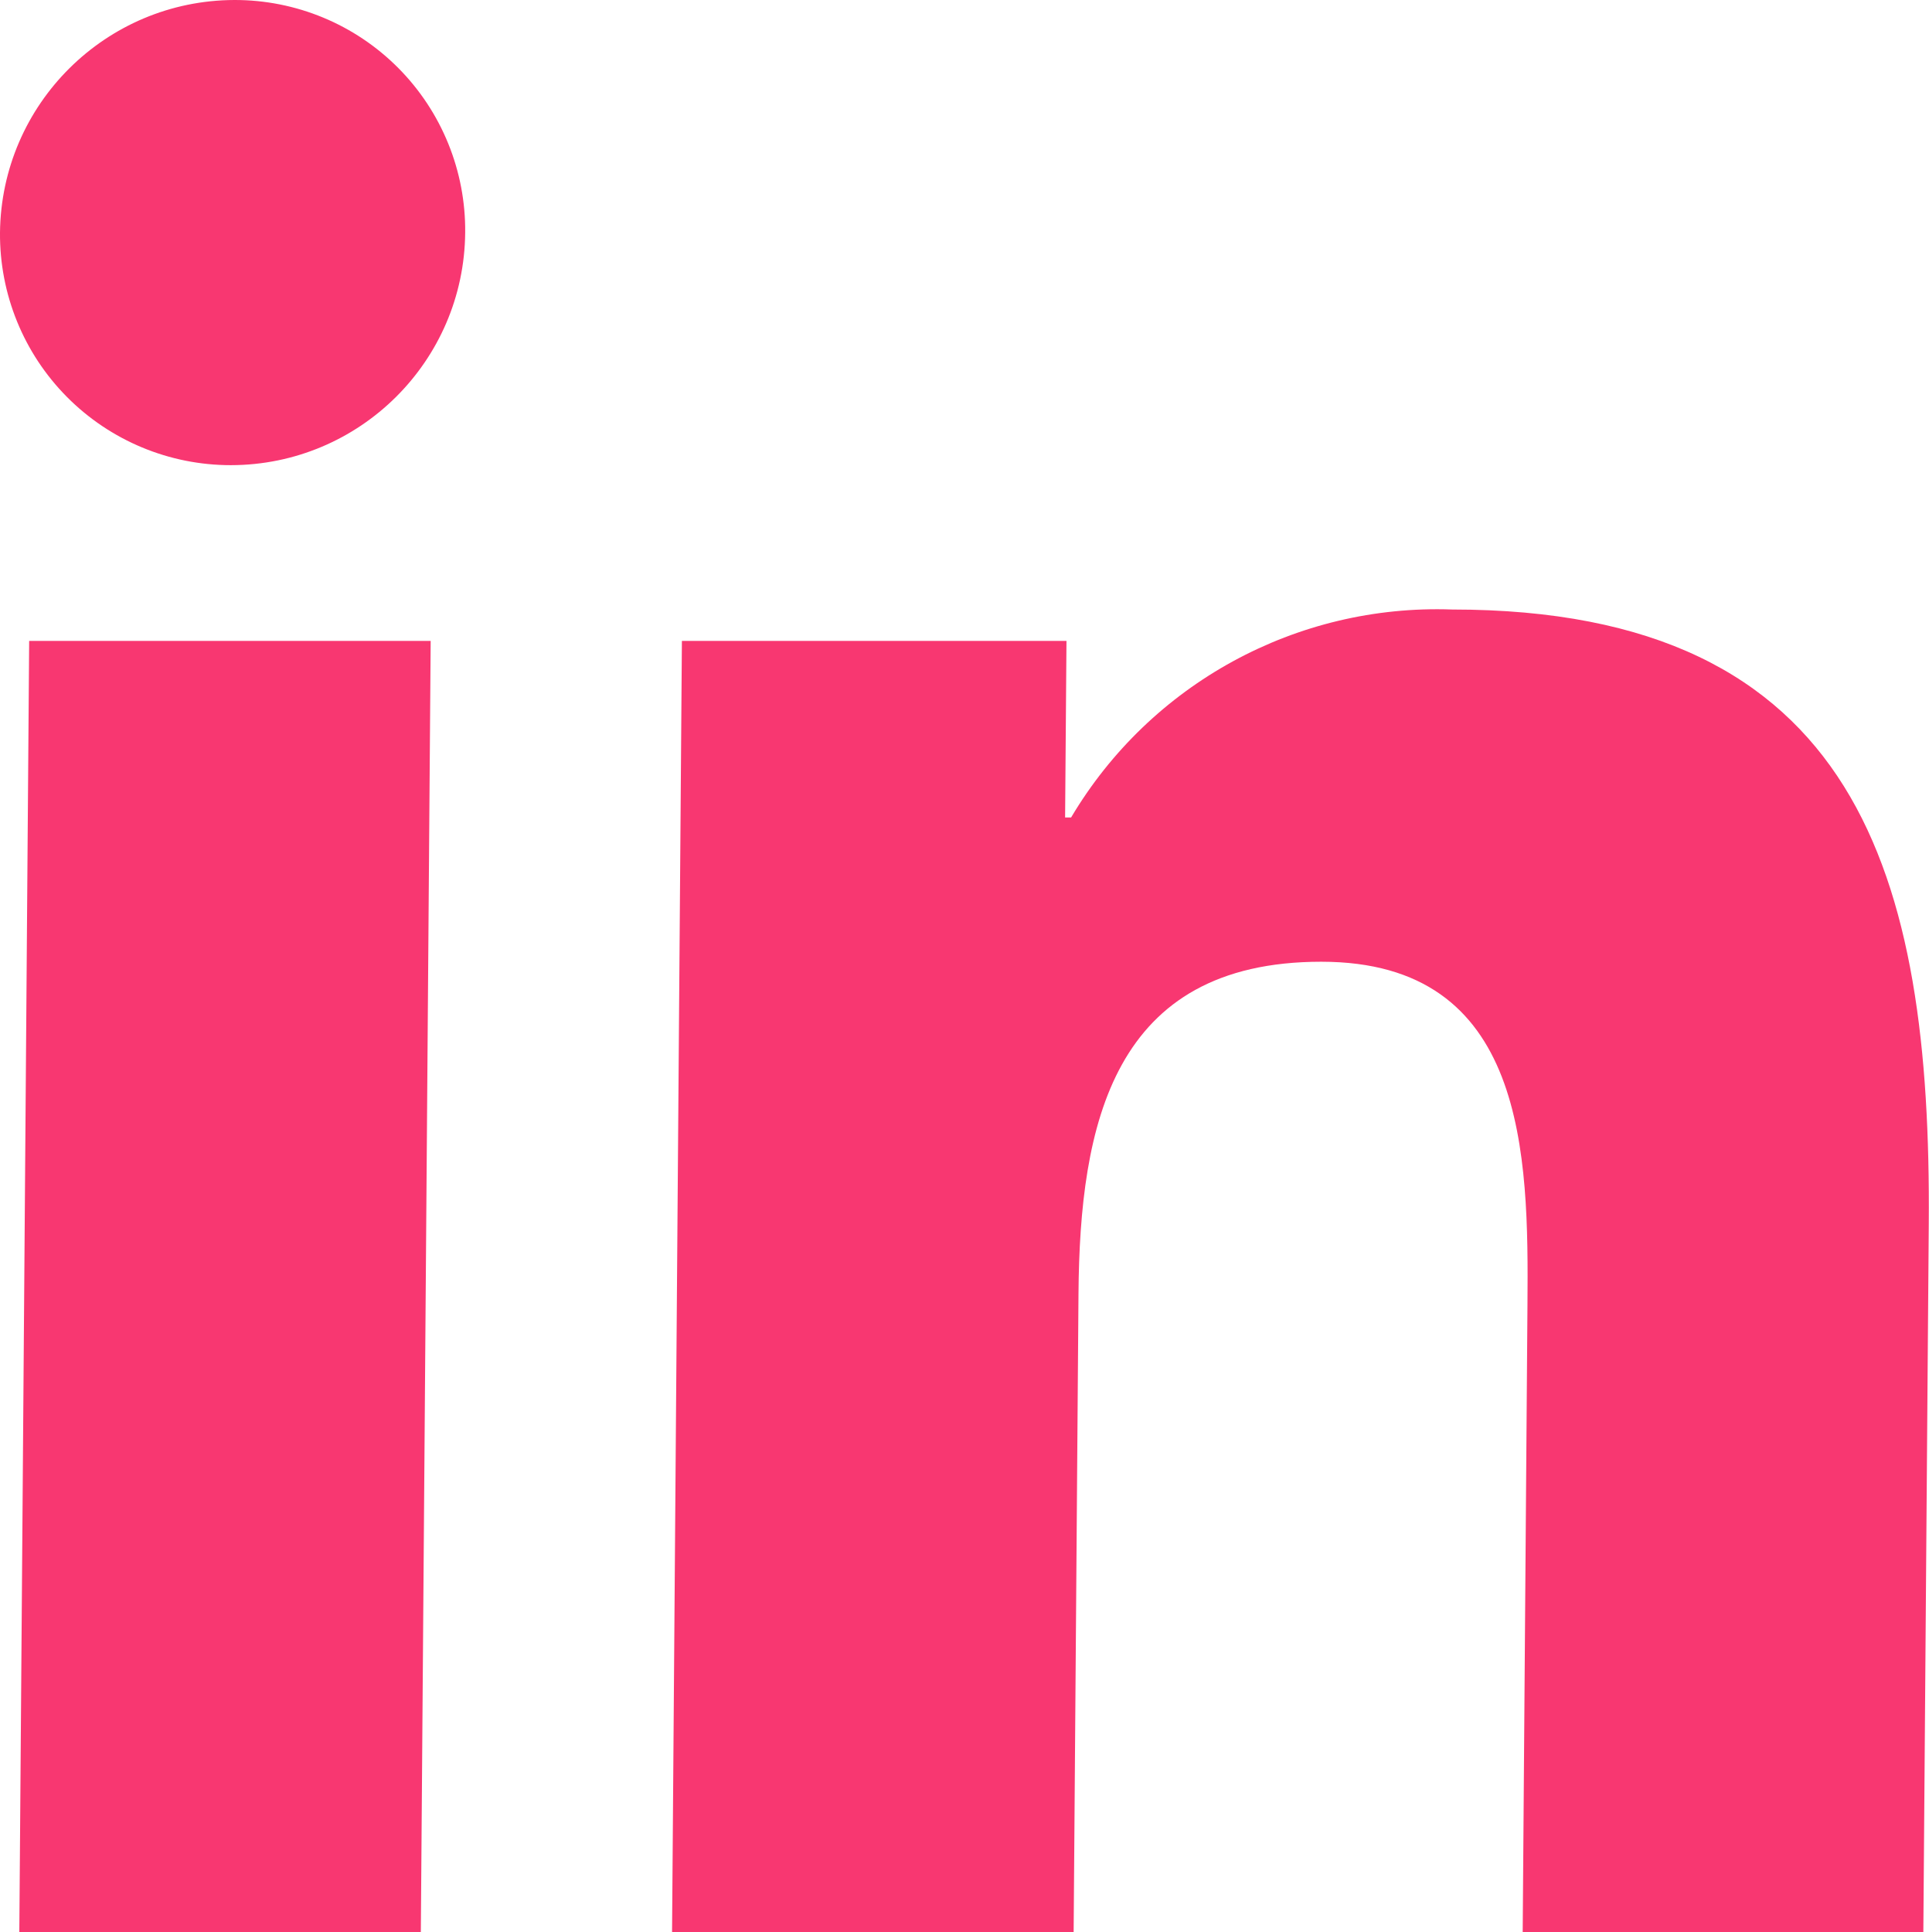
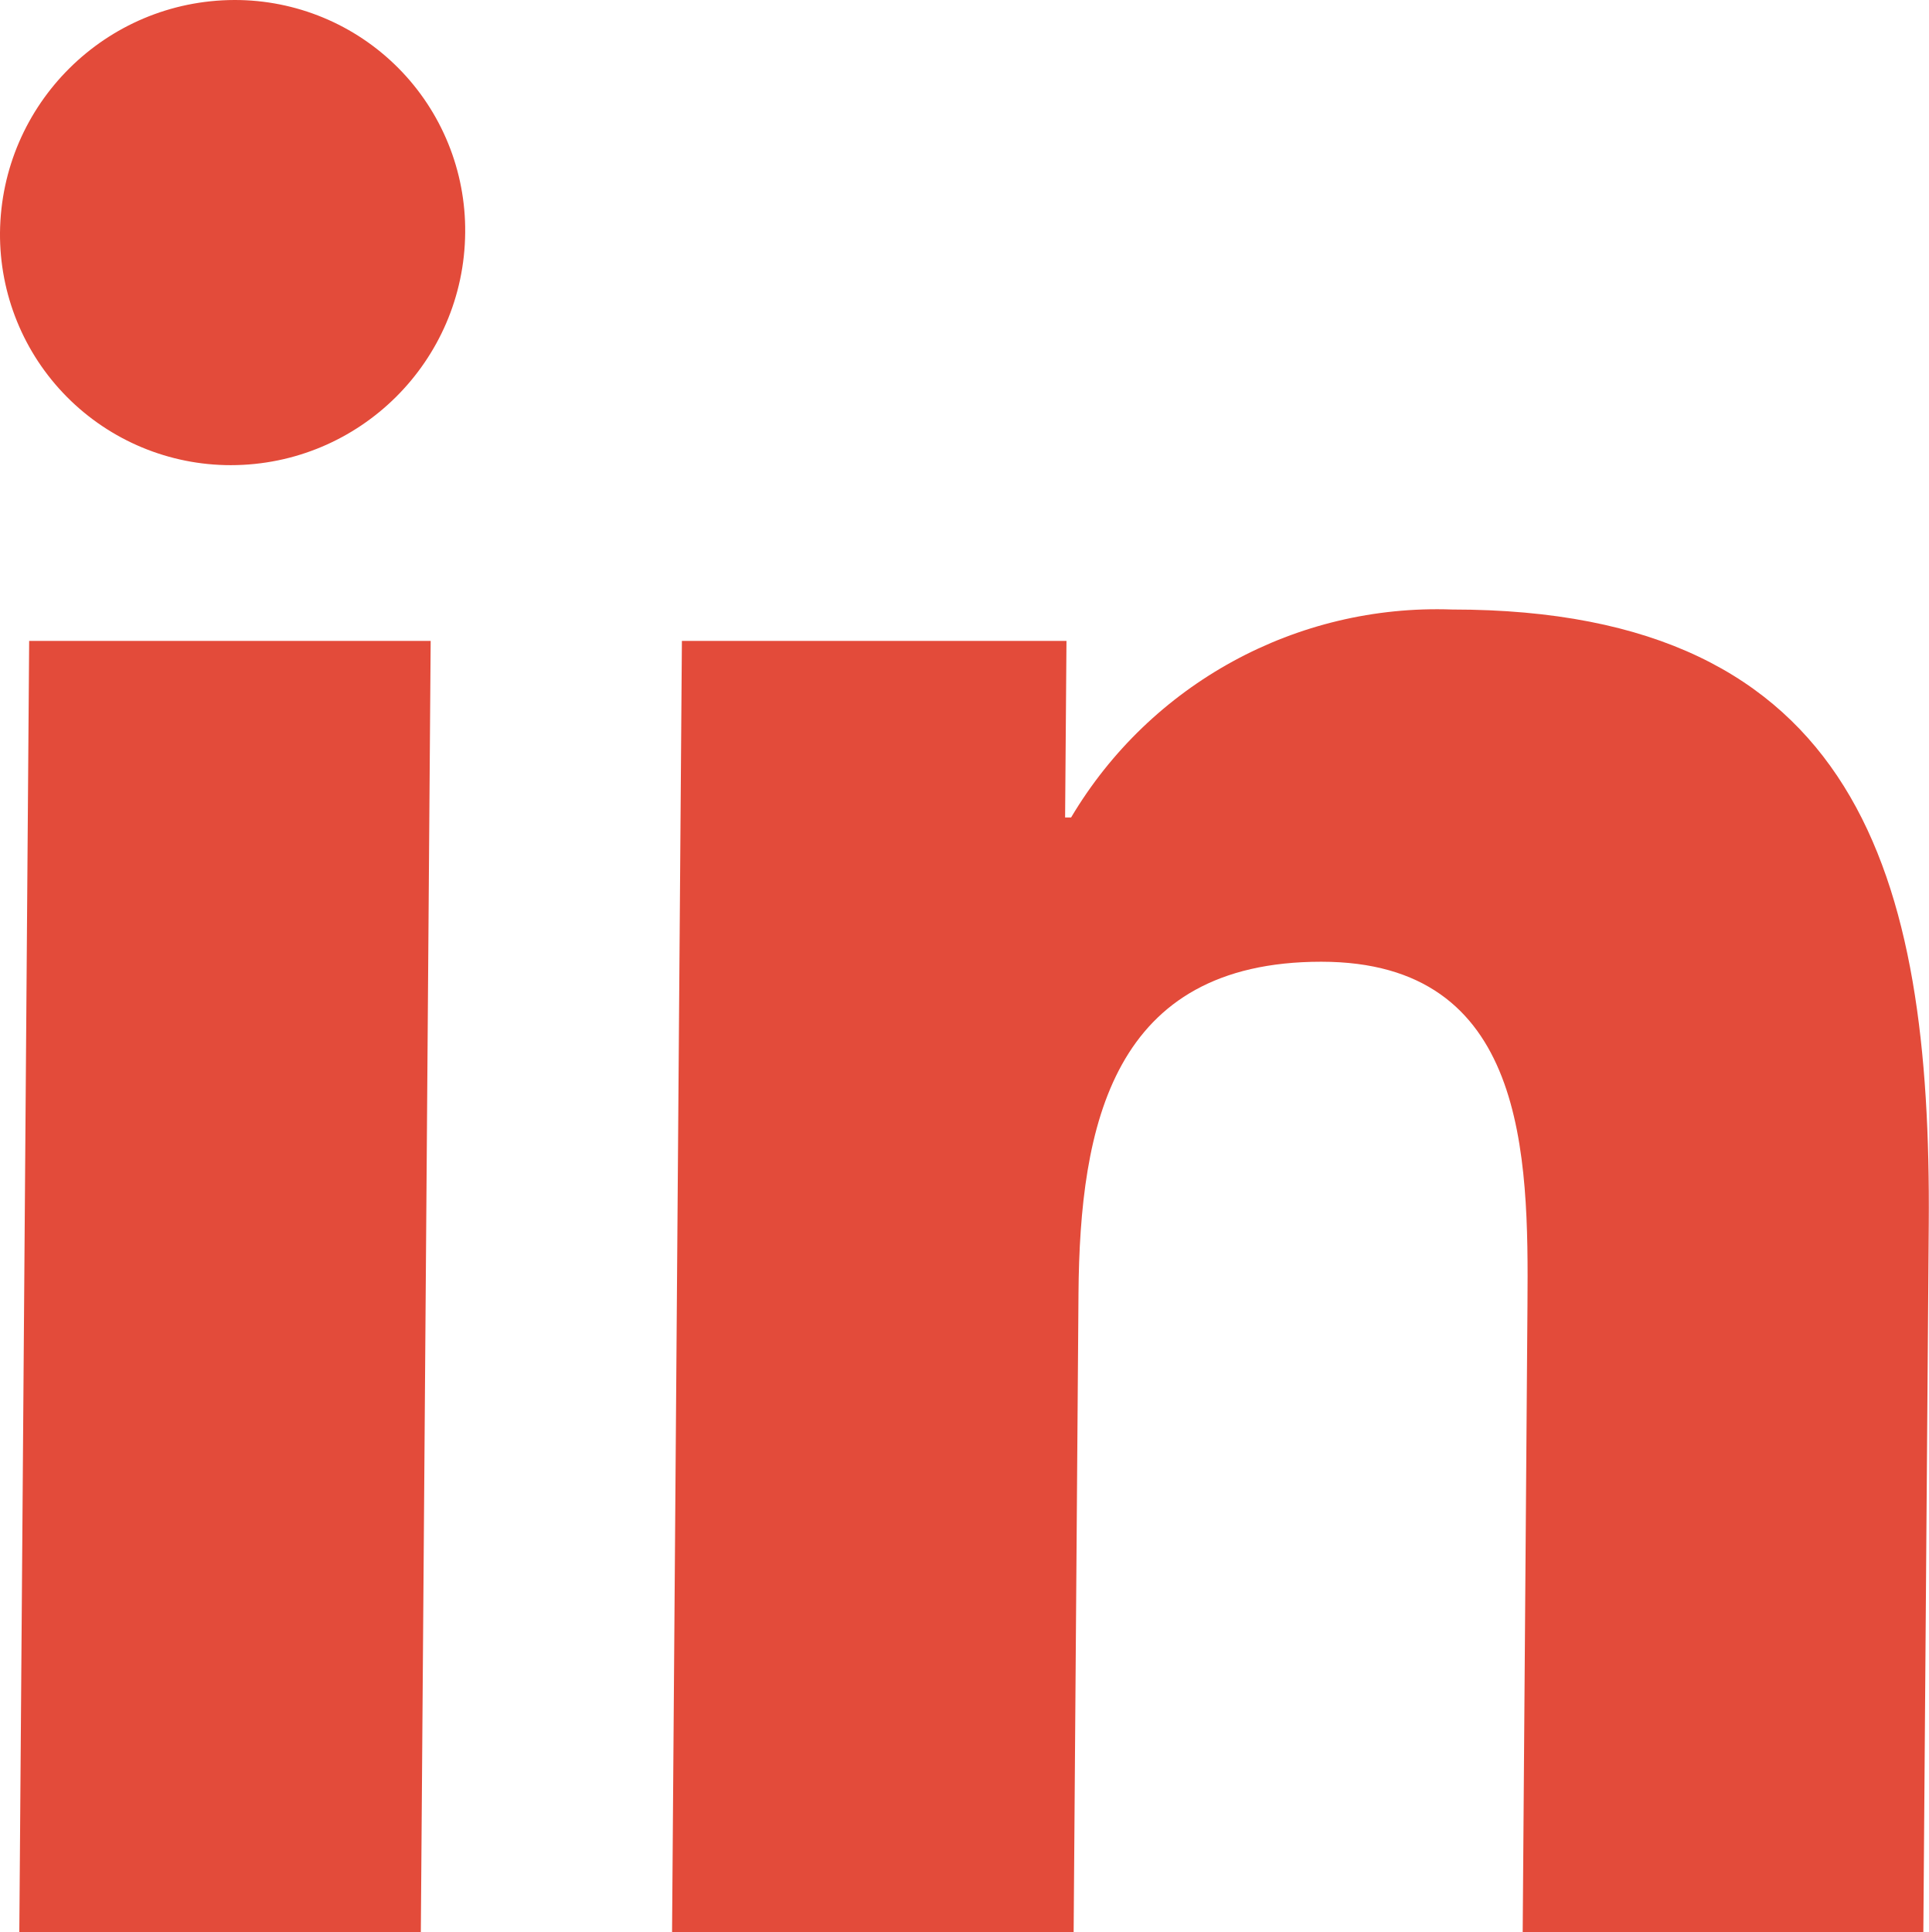
<svg xmlns="http://www.w3.org/2000/svg" width="26.657" height="26.702" viewBox="0 0 26.657 26.702">
  <g id="linkedin" transform="translate(180.157 -77.35)">
    <g id="Grupo_141" data-name="Grupo 141">
-       <path id="Caminho_280" data-name="Caminho 280" d="M-176.918,77.35a3.183,3.183,0,0,1,3.19,3.215,3.242,3.242,0,0,1-3.239,3.214,3.189,3.189,0,0,1-3.19-3.214A3.249,3.249,0,0,1-176.918,77.35Z" fill="#f83771" />
+       <path id="Caminho_280" data-name="Caminho 280" d="M-176.918,77.35a3.183,3.183,0,0,1,3.19,3.215,3.242,3.242,0,0,1-3.239,3.214,3.189,3.189,0,0,1-3.19-3.214A3.249,3.249,0,0,1-176.918,77.35Z" fill="#e34b3a" />
    </g>
    <g id="Grupo_142" data-name="Grupo 142">
-       <path id="Caminho_281" data-name="Caminho 281" d="M-174.205,86.208l-.136,17.844h-5.549l.136-17.844Z" fill="#f83771" />
+       <path id="Caminho_281" data-name="Caminho 281" d="M-174.205,86.208l-.136,17.844h-5.549l.136-17.844Z" fill="#e34b3a" />
    </g>
    <g id="Grupo_143" data-name="Grupo 143">
-       <path id="Caminho_282" data-name="Caminho 282" d="M-160.088,85.774c5.619,0,6.624,3.684,6.587,8.494l-.075,9.784h-5.537l.066-8.67c.016-2.076-.011-4.74-2.85-4.74-2.886,0-3.337,2.253-3.355,4.588l-.067,8.822h-5.55l.136-17.844h5.315l-.019,2.44h.083A5.879,5.879,0,0,1-160.088,85.774Z" fill="#f83771" />
+       <path id="Caminho_282" data-name="Caminho 282" d="M-160.088,85.774c5.619,0,6.624,3.684,6.587,8.494l-.075,9.784h-5.537l.066-8.67c.016-2.076-.011-4.74-2.85-4.74-2.886,0-3.337,2.253-3.355,4.588l-.067,8.822h-5.55l.136-17.844h5.315l-.019,2.44h.083A5.879,5.879,0,0,1-160.088,85.774Z" fill="#e34b3a" />
    </g>
  </g>
</svg>
